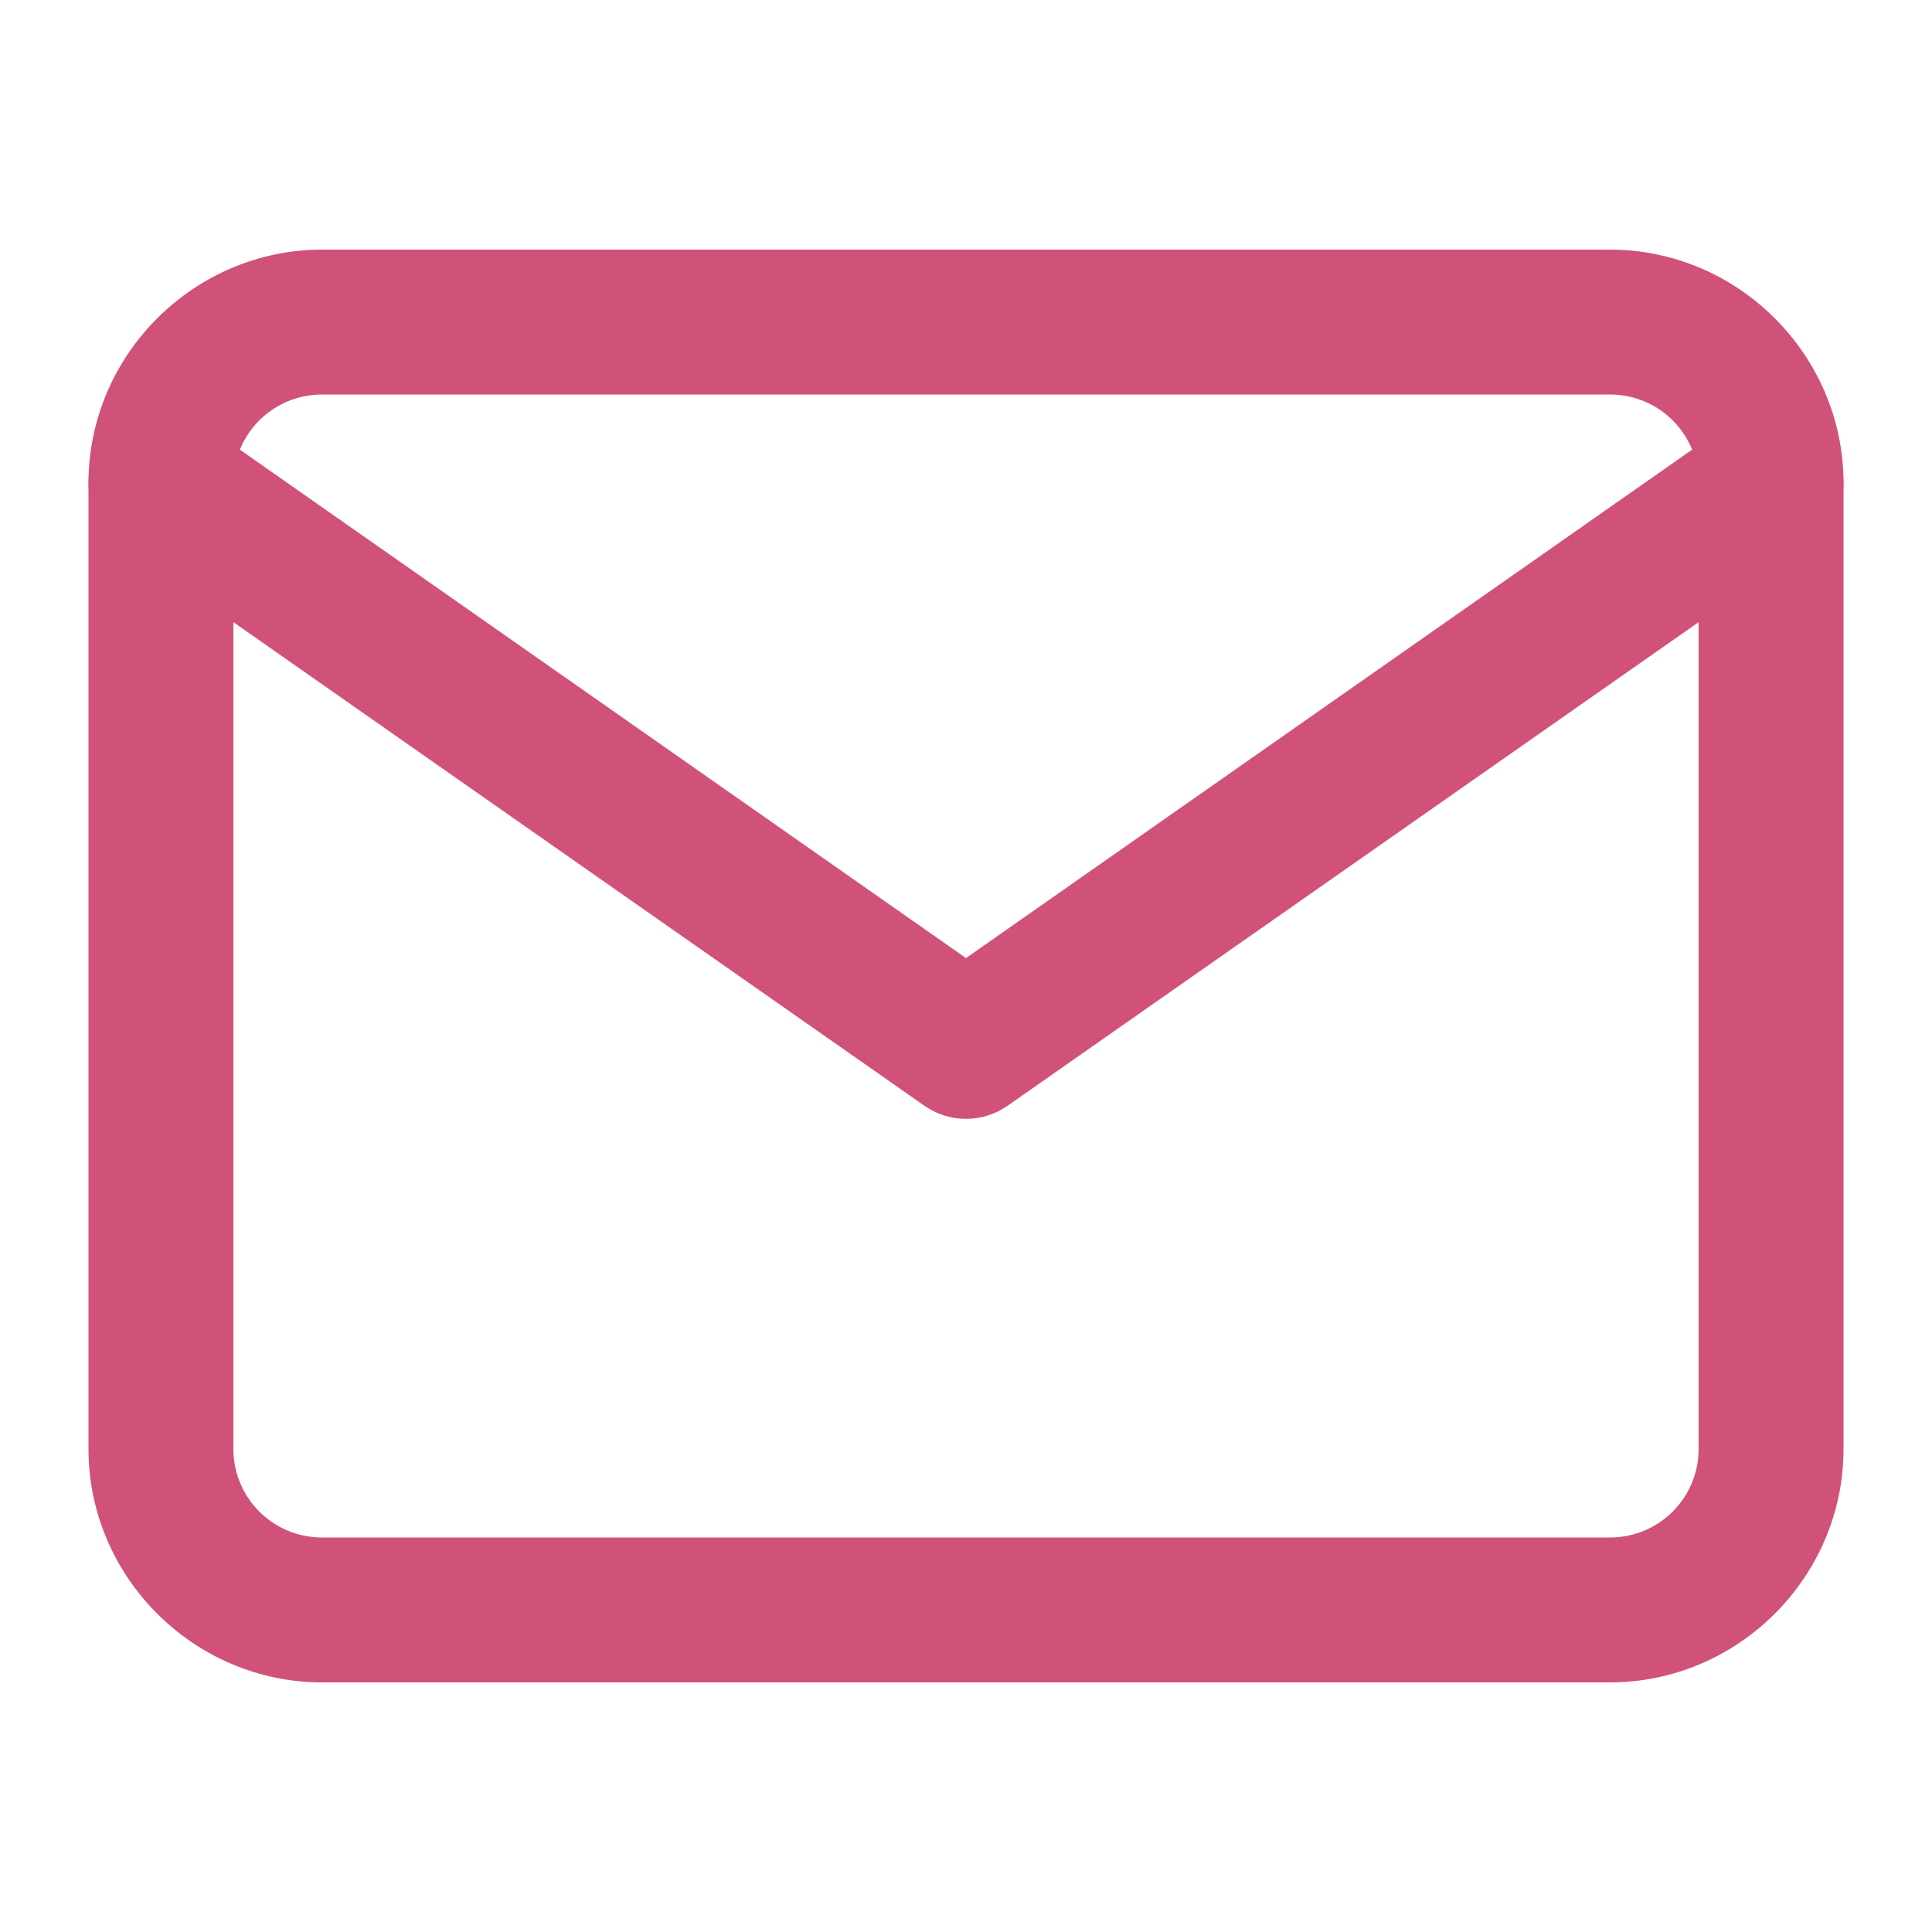
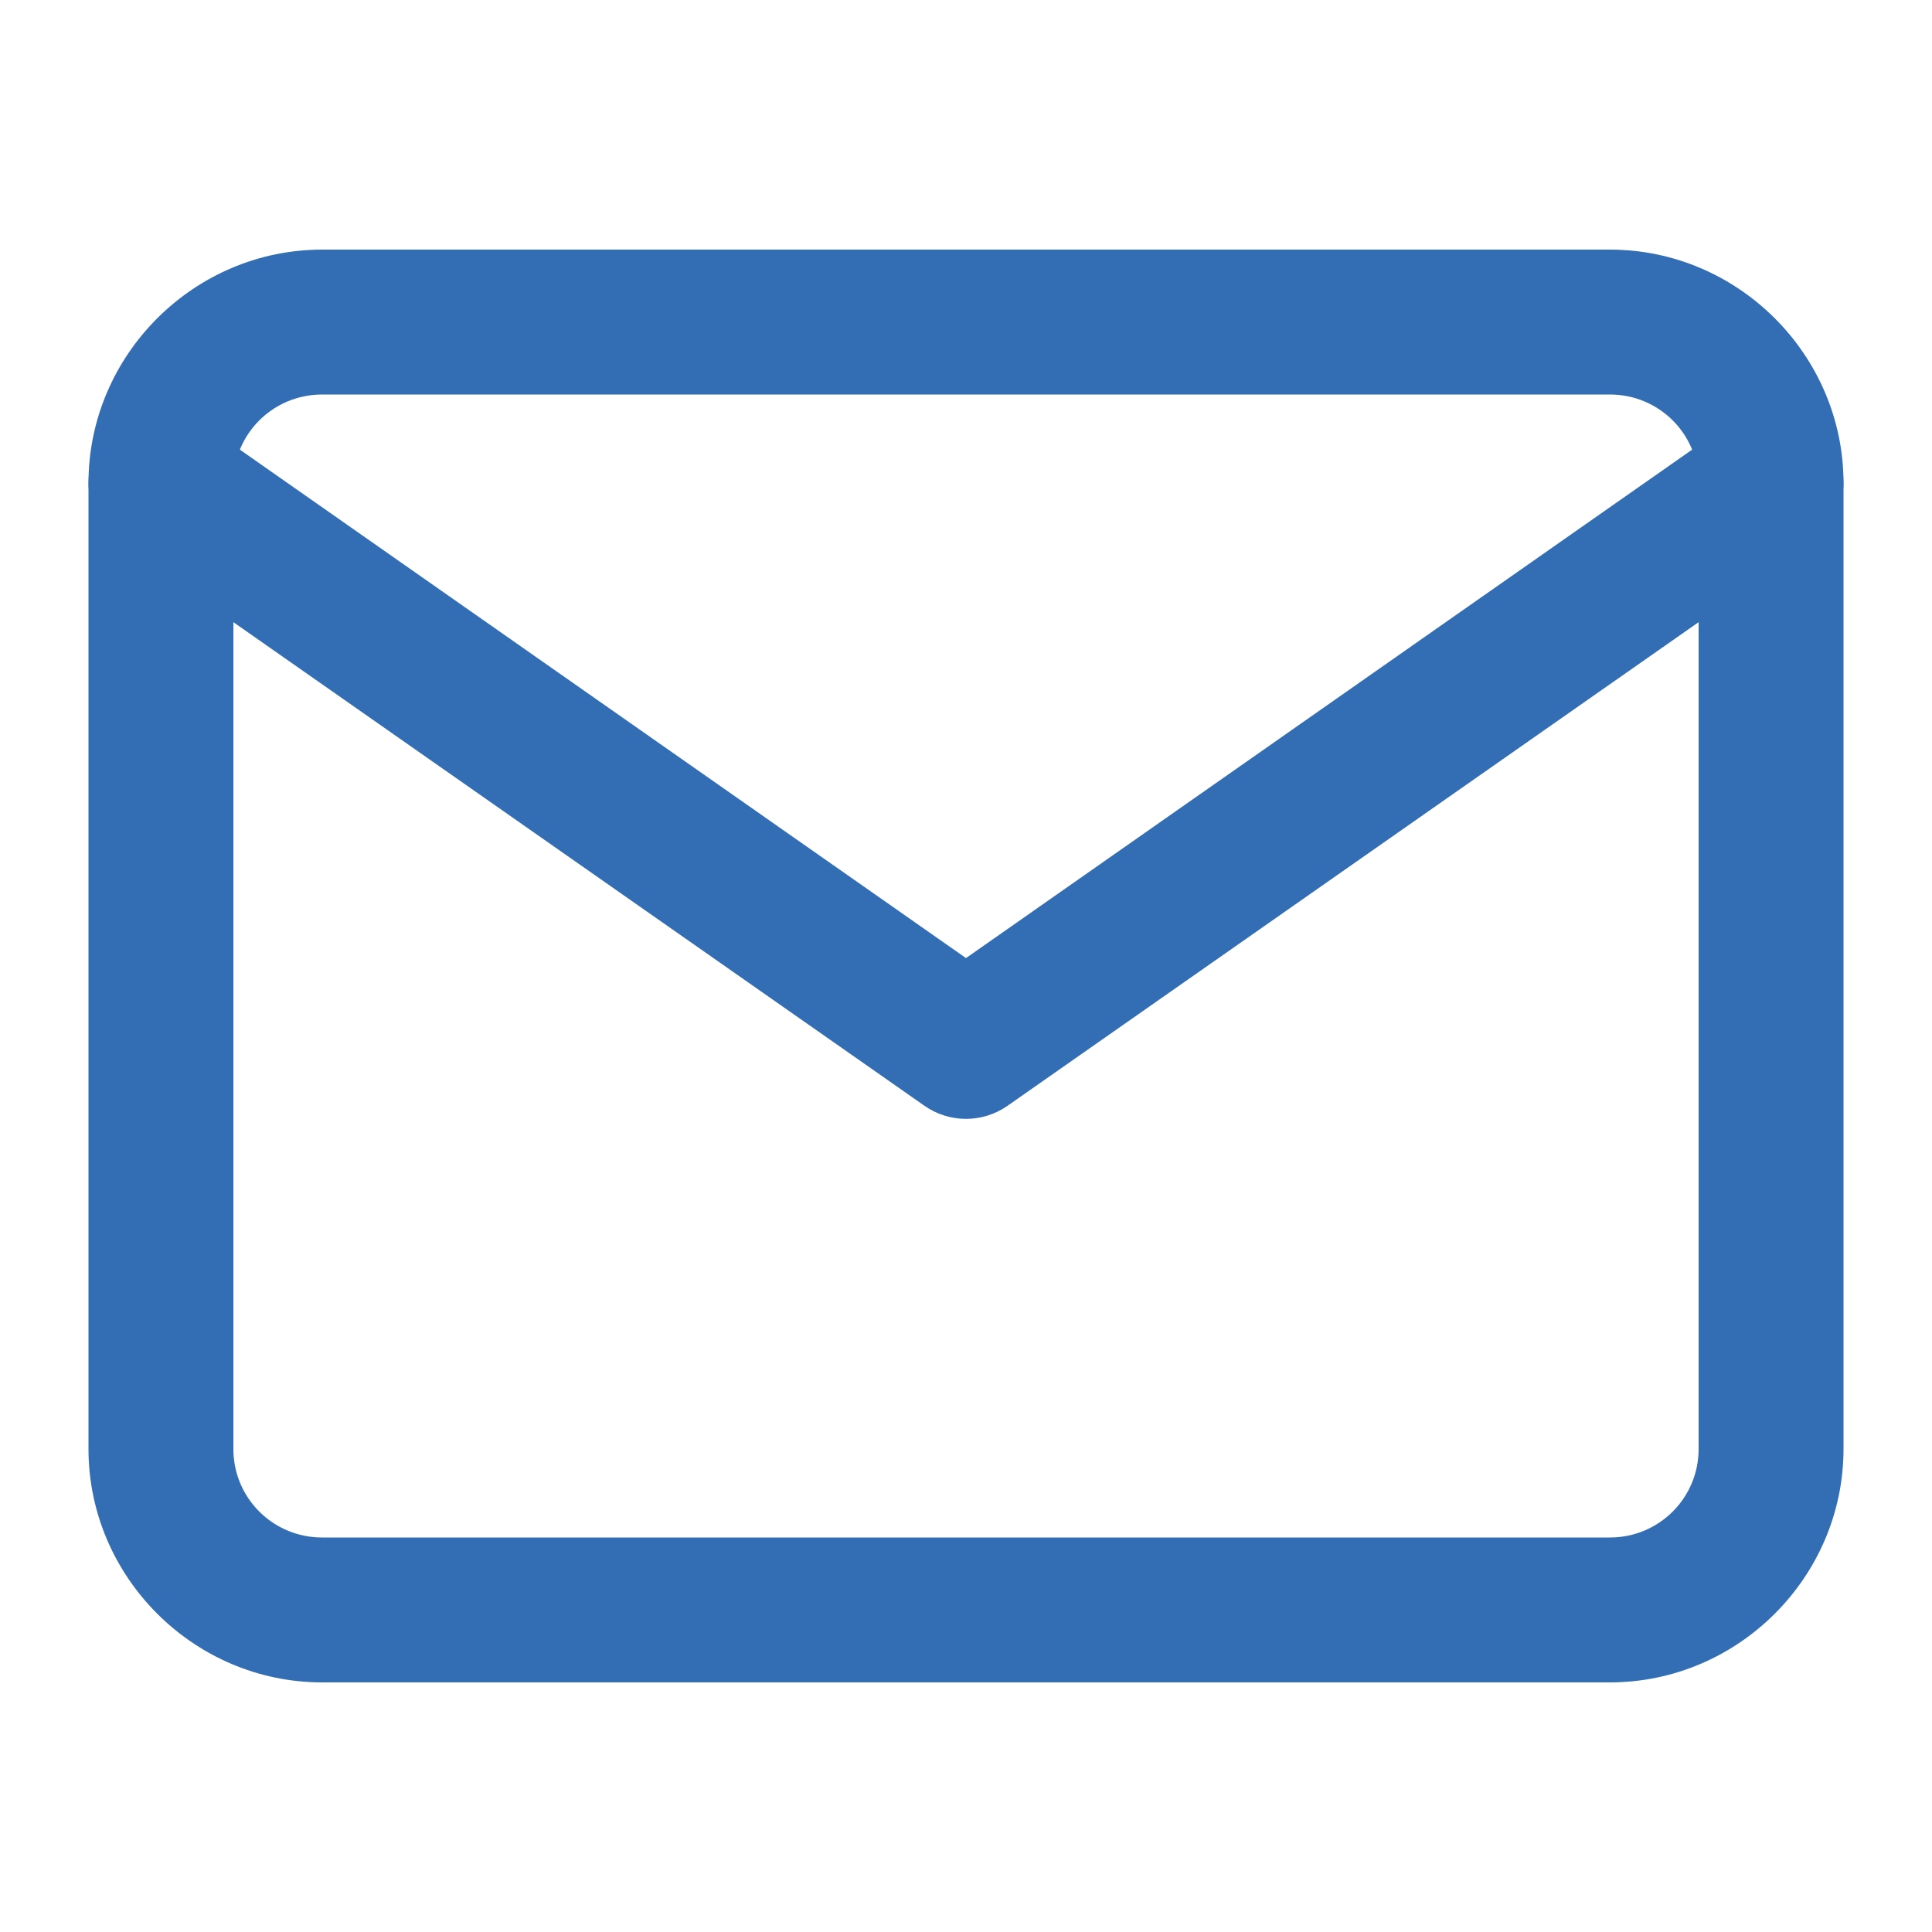
<svg xmlns="http://www.w3.org/2000/svg" id="svg6" version="1.1" fill="none" viewBox="0 0 20 20" height="20" width="20">
  <defs id="defs10" />
-   <path id="path839" d="M 3.334 2.584 C 2.008 2.584 0.916 3.674 0.916 5 L 0.916 15 C 0.916 16.326 2.008 17.416 3.334 17.416 L 16.666 17.416 C 17.992 17.416 19.084 16.326 19.084 15 L 19.084 5 C 19.084 3.674 17.992 2.584 16.666 2.584 L 3.334 2.584 z M 3.334 4.084 L 16.666 4.084 C 17.174 4.084 17.584 4.492 17.584 5 L 17.584 15 C 17.584 15.507 17.174 15.916 16.666 15.916 L 3.334 15.916 C 2.826 15.916 2.416 15.507 2.416 15 L 2.416 5 C 2.416 4.492 2.826 4.084 3.334 4.084 z " style="color:#000000;font-style:normal;font-variant:normal;font-weight:normal;font-stretch:normal;font-size:medium;line-height:normal;font-family:sans-serif;font-variant-ligatures:normal;font-variant-position:normal;font-variant-caps:normal;font-variant-numeric:normal;font-variant-alternates:normal;font-variant-east-asian:normal;font-feature-settings:normal;font-variation-settings:normal;text-indent:0;text-align:start;text-decoration:none;text-decoration-line:none;text-decoration-style:solid;text-decoration-color:#000000;letter-spacing:normal;word-spacing:normal;text-transform:none;writing-mode:lr-tb;direction:ltr;text-orientation:mixed;dominant-baseline:auto;baseline-shift:baseline;text-anchor:start;white-space:normal;shape-padding:0;shape-margin:0;inline-size:0;clip-rule:nonzero;display:inline;overflow:visible;visibility:visible;isolation:auto;mix-blend-mode:normal;color-interpolation:sRGB;color-interpolation-filters:linearRGB;solid-color:#000000;solid-opacity:1;vector-effect:none;fill:#d05278;fill-opacity:1;fill-rule:nonzero;stroke:none;stroke-width:1.5;stroke-linecap:round;stroke-linejoin:round;stroke-miterlimit:4;stroke-dasharray:none;stroke-dashoffset:0;stroke-opacity:1;color-rendering:auto;image-rendering:auto;shape-rendering:auto;text-rendering:auto;enable-background:accumulate;stop-color:#000000;stop-opacity:1;opacity:1" />
-   <path id="path843" d="M 1.688 4.25 A 0.75 0.75 0 0 0 1.053 4.57 A 0.75 0.75 0 0 0 1.236 5.615 L 9.57 11.447 A 0.75 0.75 0 0 0 10.43 11.447 L 18.764 5.615 A 0.75 0.75 0 0 0 18.947 4.57 A 0.75 0.75 0 0 0 17.902 4.385 L 10 9.918 L 2.098 4.385 A 0.75 0.75 0 0 0 1.688 4.25 z " style="color:#000000;font-style:normal;font-variant:normal;font-weight:normal;font-stretch:normal;font-size:medium;line-height:normal;font-family:sans-serif;font-variant-ligatures:normal;font-variant-position:normal;font-variant-caps:normal;font-variant-numeric:normal;font-variant-alternates:normal;font-variant-east-asian:normal;font-feature-settings:normal;font-variation-settings:normal;text-indent:0;text-align:start;text-decoration:none;text-decoration-line:none;text-decoration-style:solid;text-decoration-color:#000000;letter-spacing:normal;word-spacing:normal;text-transform:none;writing-mode:lr-tb;direction:ltr;text-orientation:mixed;dominant-baseline:auto;baseline-shift:baseline;text-anchor:start;white-space:normal;shape-padding:0;shape-margin:0;inline-size:0;clip-rule:nonzero;display:inline;overflow:visible;visibility:visible;isolation:auto;mix-blend-mode:normal;color-interpolation:sRGB;color-interpolation-filters:linearRGB;solid-color:#000000;solid-opacity:1;vector-effect:none;fill:#d05278;fill-opacity:1;fill-rule:nonzero;stroke:none;stroke-width:1.5;stroke-linecap:round;stroke-linejoin:round;stroke-miterlimit:4;stroke-dasharray:none;stroke-dashoffset:0;stroke-opacity:1;color-rendering:auto;image-rendering:auto;shape-rendering:auto;text-rendering:auto;enable-background:accumulate;stop-color:#000000;stop-opacity:1;opacity:1" />
+   <path id="path839" d="M 3.334 2.584 C 2.008 2.584 0.916 3.674 0.916 5 L 0.916 15 C 0.916 16.326 2.008 17.416 3.334 17.416 L 16.666 17.416 C 17.992 17.416 19.084 16.326 19.084 15 L 19.084 5 C 19.084 3.674 17.992 2.584 16.666 2.584 L 3.334 2.584 z M 3.334 4.084 L 16.666 4.084 C 17.174 4.084 17.584 4.492 17.584 5 L 17.584 15 C 17.584 15.507 17.174 15.916 16.666 15.916 L 3.334 15.916 C 2.826 15.916 2.416 15.507 2.416 15 L 2.416 5 C 2.416 4.492 2.826 4.084 3.334 4.084 z " style="color:#000000;font-style:normal;font-variant:normal;font-weight:normal;font-stretch:normal;font-size:medium;line-height:normal;font-family:sans-serif;font-variant-ligatures:normal;font-variant-position:normal;font-variant-caps:normal;font-variant-numeric:normal;font-variant-alternates:normal;font-variant-east-asian:normal;font-feature-settings:normal;font-variation-settings:normal;text-indent:0;text-align:start;text-decoration:none;text-decoration-line:none;text-decoration-style:solid;text-decoration-color:#000000;letter-spacing:normal;word-spacing:normal;text-transform:none;writing-mode:lr-tb;direction:ltr;text-orientation:mixed;dominant-baseline:auto;baseline-shift:baseline;text-anchor:start;white-space:normal;shape-padding:0;shape-margin:0;inline-size:0;clip-rule:nonzero;display:inline;overflow:visible;visibility:visible;isolation:auto;mix-blend-mode:normal;color-interpolation:sRGB;color-interpolation-filters:linearRGB;solid-color:#000000;solid-opacity:1;vector-effect:none;fill:#336eb5;fill-opacity:1;fill-rule:nonzero;stroke:none;stroke-width:1.5;stroke-linecap:round;stroke-linejoin:round;stroke-miterlimit:4;stroke-dasharray:none;stroke-dashoffset:0;stroke-opacity:1;color-rendering:auto;image-rendering:auto;shape-rendering:auto;text-rendering:auto;enable-background:accumulate;stop-color:#000000;stop-opacity:1;opacity:1" />
+   <path id="path843" d="M 1.688 4.25 A 0.75 0.75 0 0 0 1.053 4.57 A 0.75 0.75 0 0 0 1.236 5.615 L 9.57 11.447 A 0.75 0.75 0 0 0 10.43 11.447 L 18.764 5.615 A 0.75 0.75 0 0 0 18.947 4.57 A 0.75 0.75 0 0 0 17.902 4.385 L 10 9.918 L 2.098 4.385 A 0.75 0.75 0 0 0 1.688 4.25 z " style="color:#000000;font-style:normal;font-variant:normal;font-weight:normal;font-stretch:normal;font-size:medium;line-height:normal;font-family:sans-serif;font-variant-ligatures:normal;font-variant-position:normal;font-variant-caps:normal;font-variant-numeric:normal;font-variant-alternates:normal;font-variant-east-asian:normal;font-feature-settings:normal;font-variation-settings:normal;text-indent:0;text-align:start;text-decoration:none;text-decoration-line:none;text-decoration-style:solid;text-decoration-color:#000000;letter-spacing:normal;word-spacing:normal;text-transform:none;writing-mode:lr-tb;direction:ltr;text-orientation:mixed;dominant-baseline:auto;baseline-shift:baseline;text-anchor:start;white-space:normal;shape-padding:0;shape-margin:0;inline-size:0;clip-rule:nonzero;display:inline;overflow:visible;visibility:visible;isolation:auto;mix-blend-mode:normal;color-interpolation:sRGB;color-interpolation-filters:linearRGB;solid-color:#000000;solid-opacity:1;vector-effect:none;fill:#336eb5;fill-opacity:1;fill-rule:nonzero;stroke:none;stroke-width:1.5;stroke-linecap:round;stroke-linejoin:round;stroke-miterlimit:4;stroke-dasharray:none;stroke-dashoffset:0;stroke-opacity:1;color-rendering:auto;image-rendering:auto;shape-rendering:auto;text-rendering:auto;enable-background:accumulate;stop-color:#000000;stop-opacity:1;opacity:1" />
</svg>
